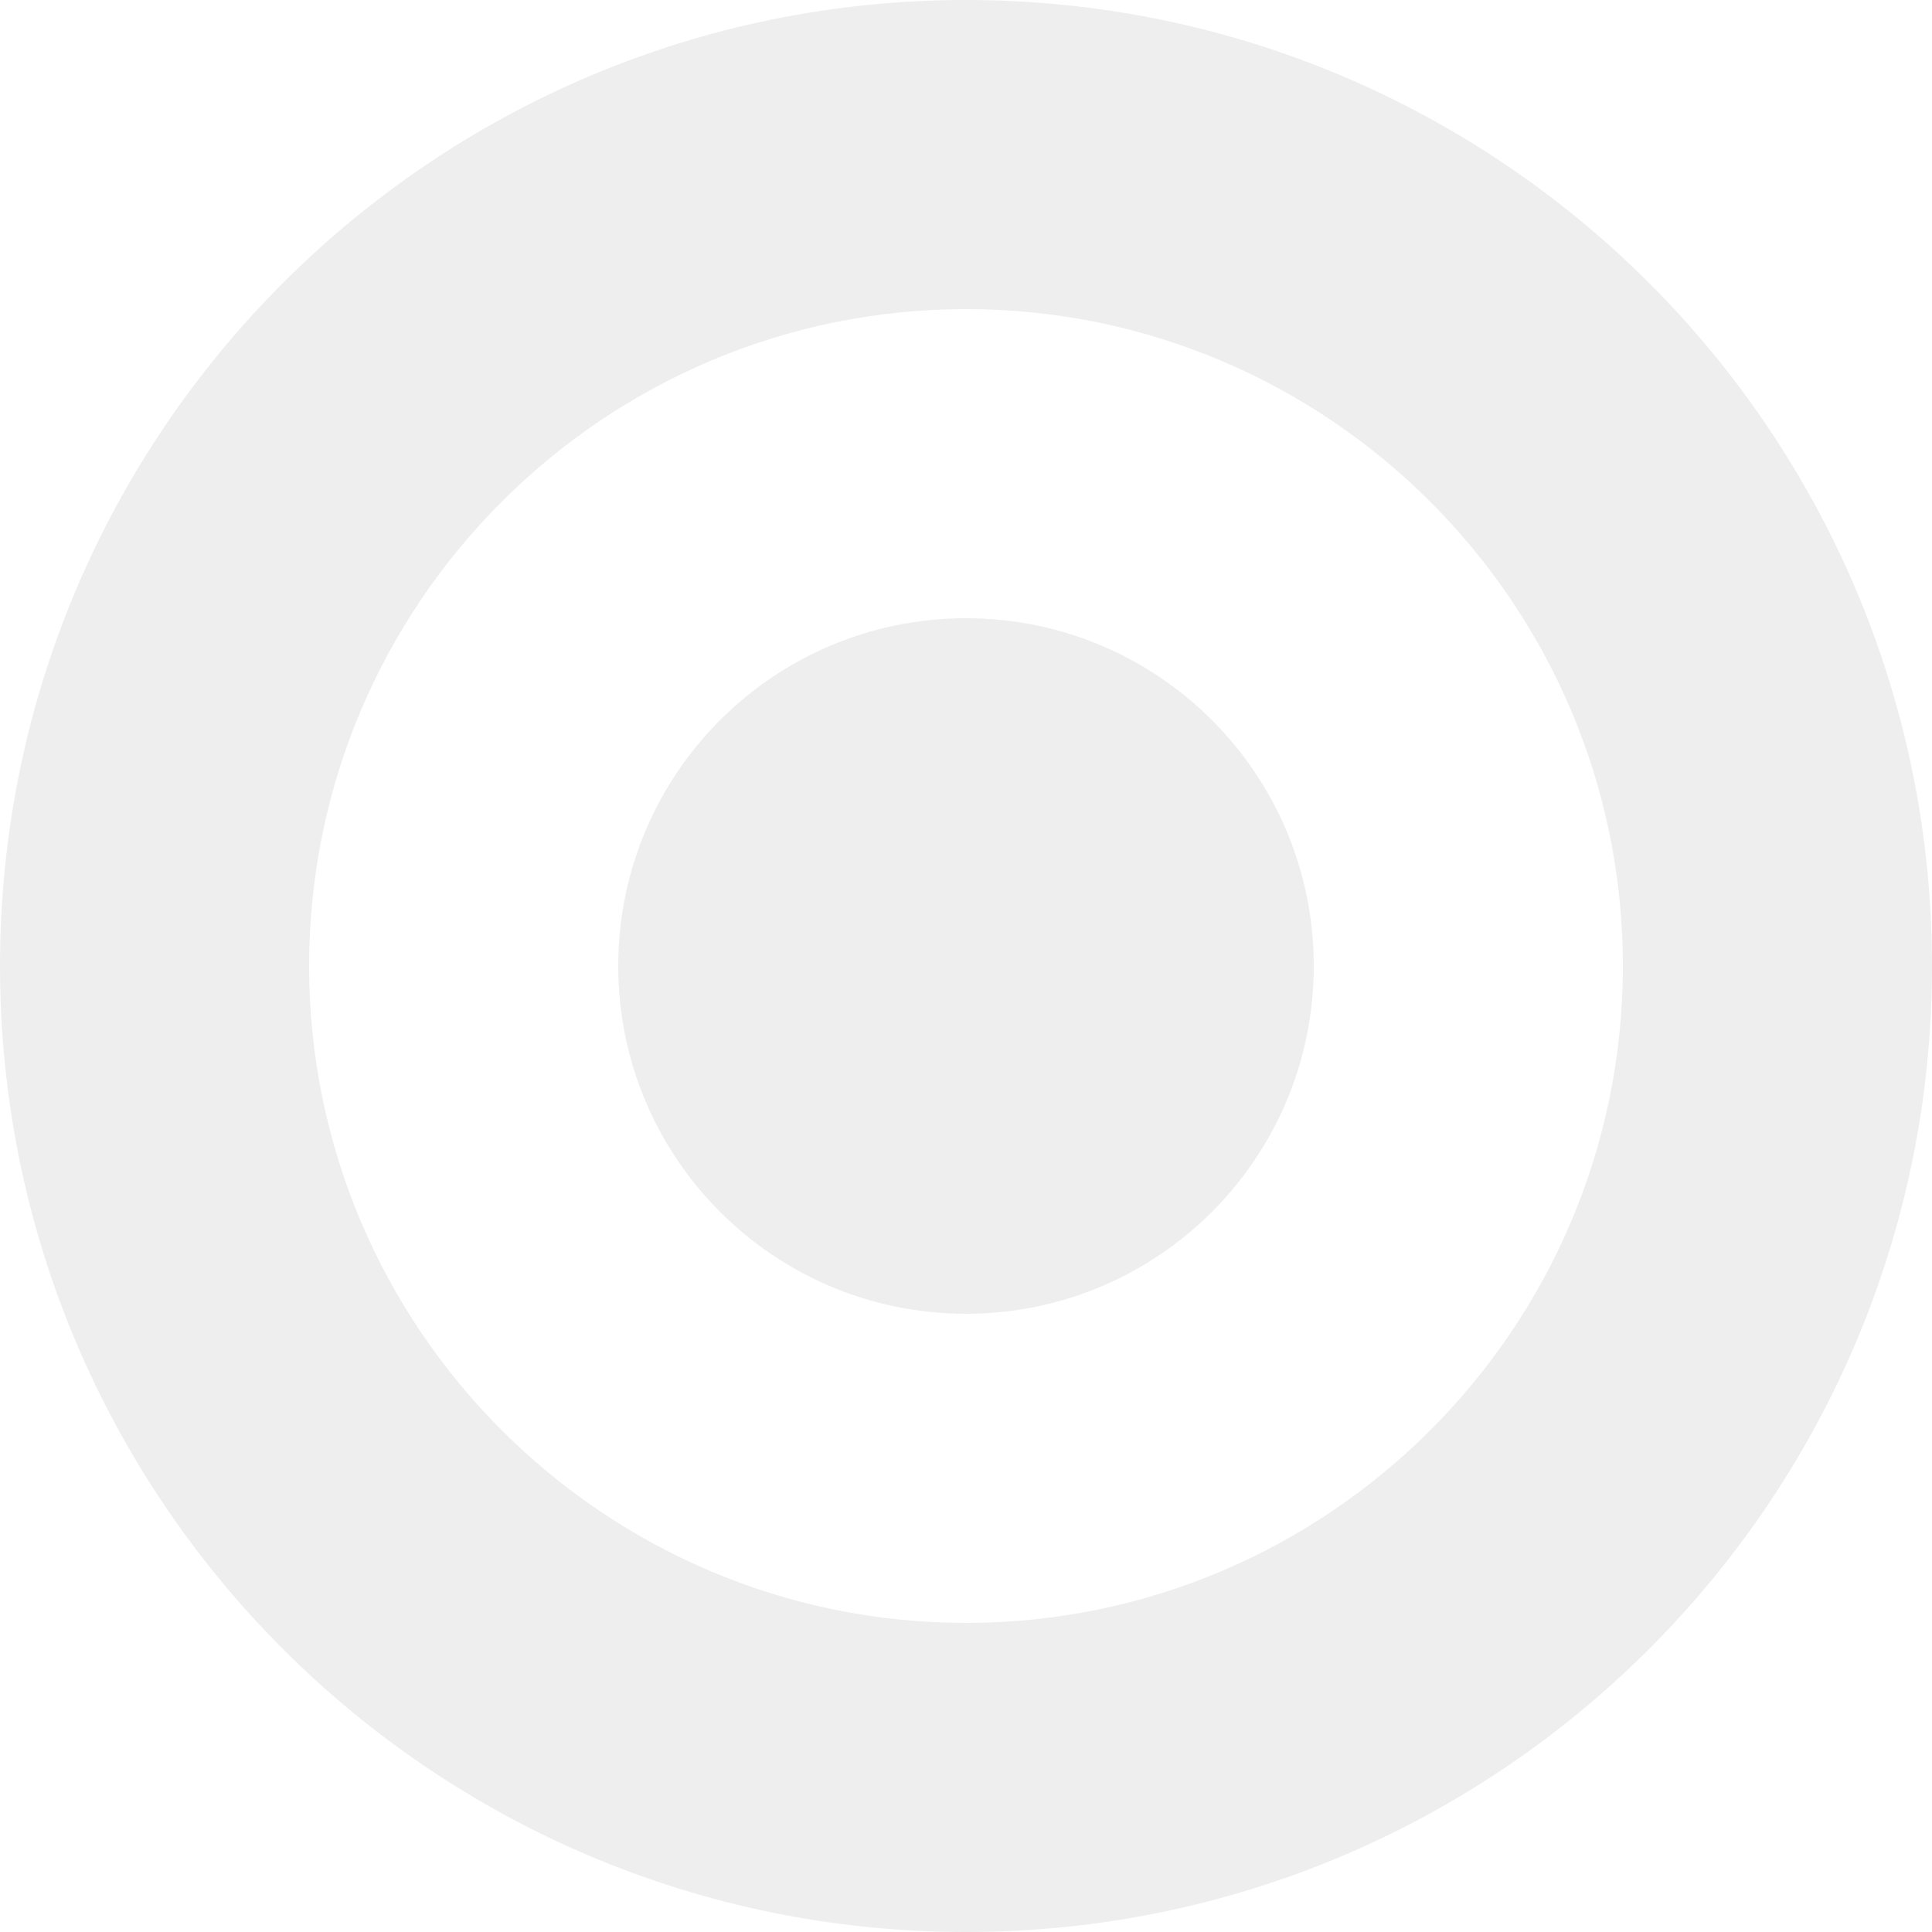
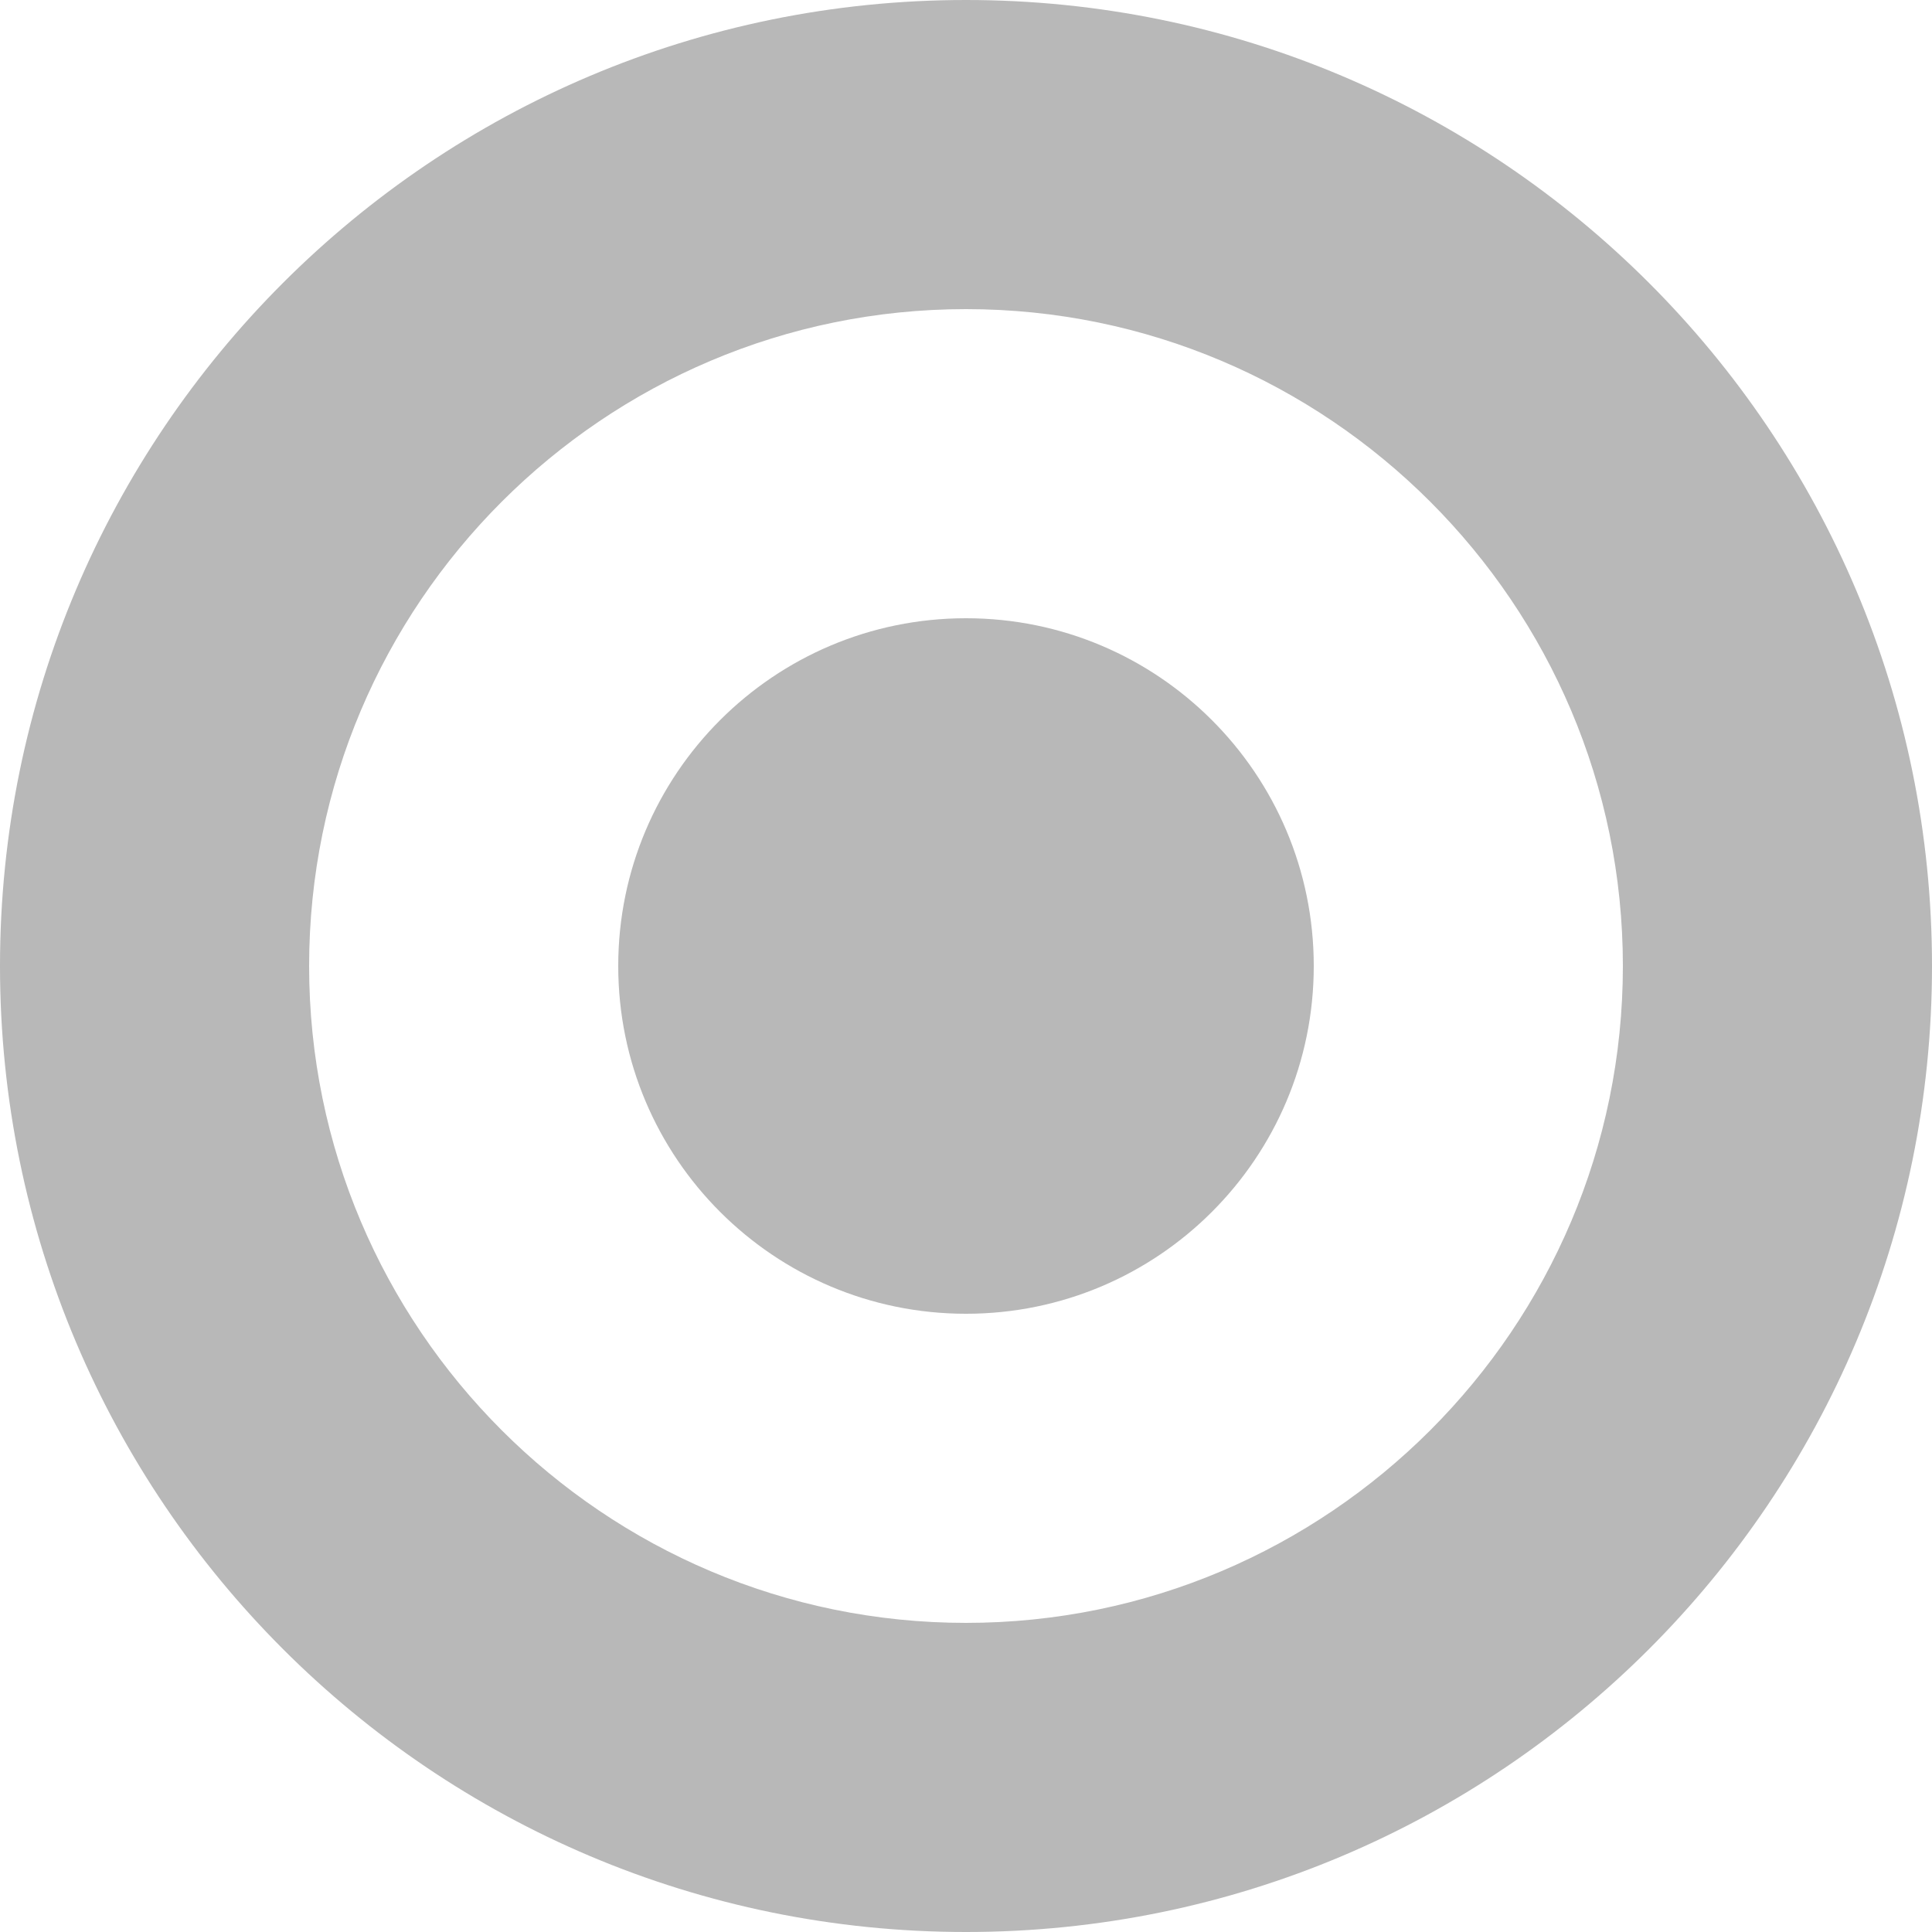
- <svg xmlns="http://www.w3.org/2000/svg" width="25" height="25" viewBox="0 0 25 25">
-   <path fill="#EEEEEE" d="M12.5 4c4.687 0 8.5 3.813 8.5 8.5 0 4.687-3.813 8.5-8.5 8.5C7.813 21 4 17.187 4 12.5 4 7.813 7.813 4 12.5 4m0-4C5.597 0 0 5.597 0 12.5S5.597 25 12.5 25 25 19.403 25 12.5 19.403 0 12.5 0z" />
-   <circle fill="#EEEEEE" cx="12.5" cy="12.5" r="4.5" />
+ <svg xmlns="http://www.w3.org/2000/svg" width="25" height="25" viewBox="0 0 25 25" fill="none">
+   <g opacity="0.4">
+     <path fill-rule="evenodd" clip-rule="evenodd" d="M0 12.5C0 5.597 5.597 0 12.5 0C19.403 0 25 5.597 25 12.5C25 19.403 19.403 25 12.5 25C5.597 25 0 19.403 0 12.5ZM21 12.5C21 7.813 17.187 4 12.5 4C7.813 4 4 7.813 4 12.5C4 17.187 7.813 21 12.5 21C17.187 21 21 17.187 21 12.5Z" fill="#4D4D4D" />
+     <path d="M12.5 17C14.985 17 17 14.985 17 12.5C17 10.015 14.985 8 12.5 8C10.015 8 8 10.015 8 12.5C8 14.985 10.015 17 12.5 17Z" fill="#4D4D4D" />
+   </g>
</svg>
